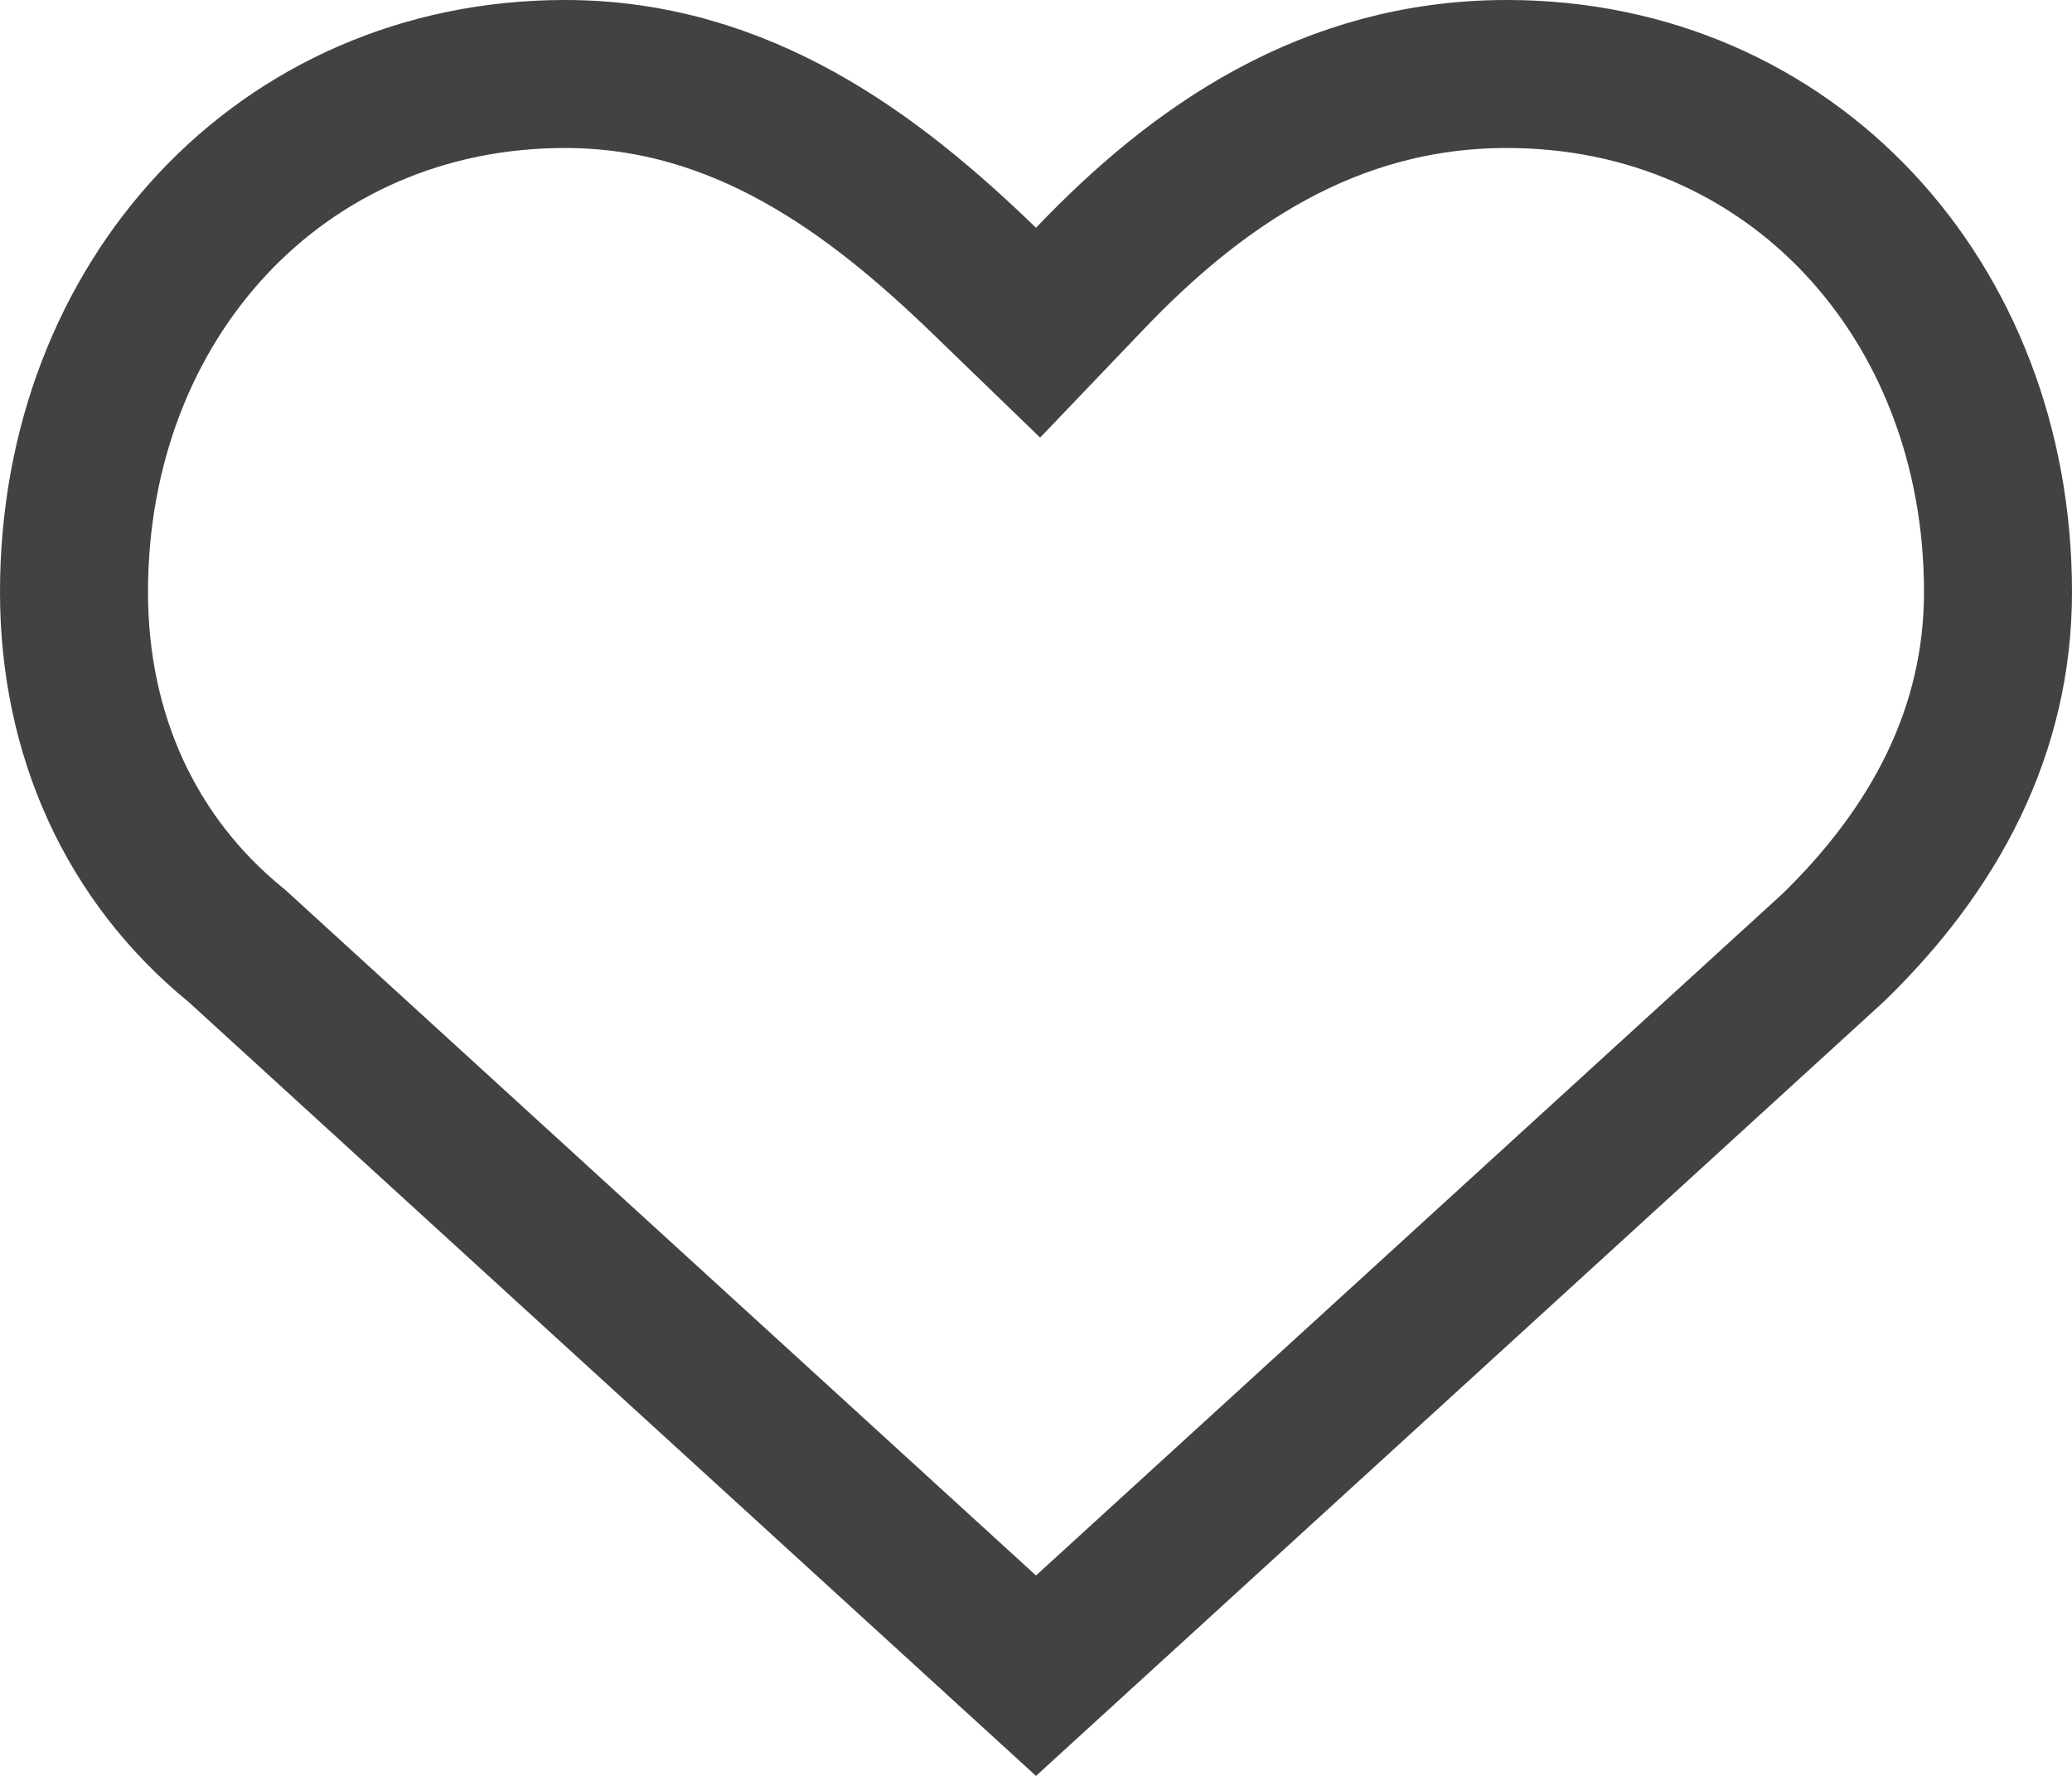
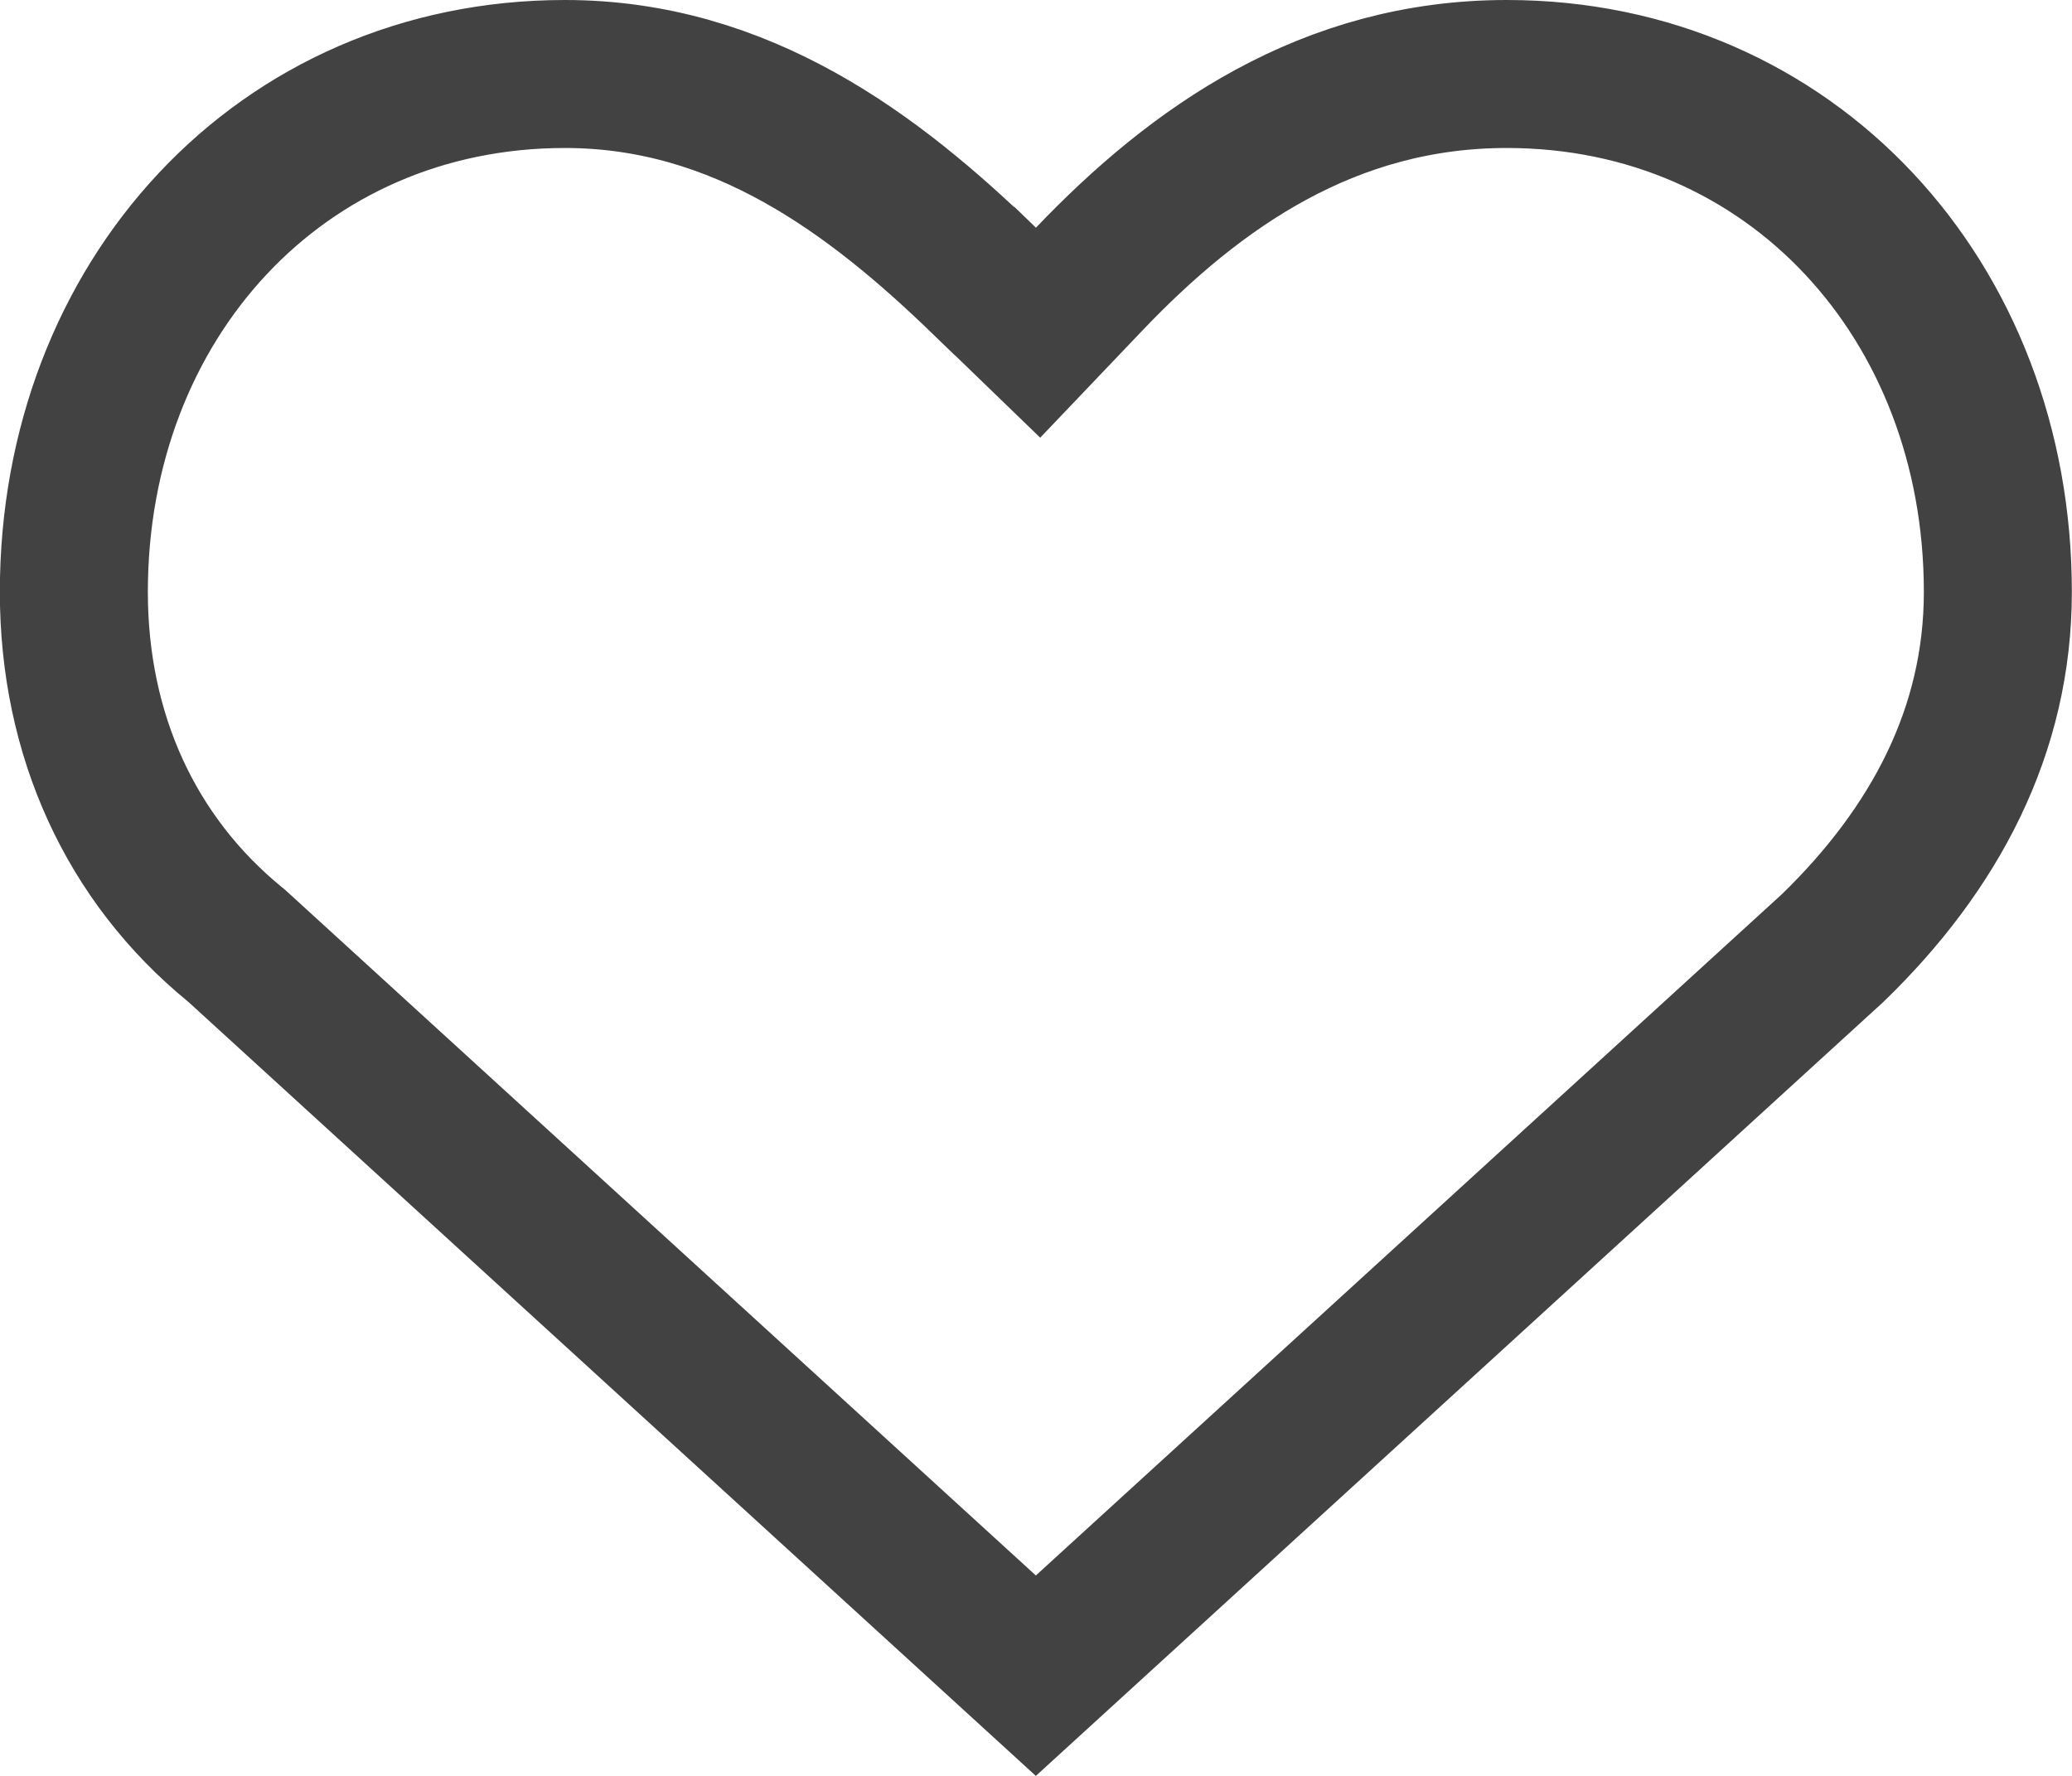
- <svg xmlns="http://www.w3.org/2000/svg" width="14" height="12" viewBox="0 0 14 12" fill="none">
-   <path d="M6.652 1.898L7.014 2.248L7.362 1.884C8.082 1.129 8.978 0.5 10.182 0.5C12.102 0.5 13.5 2.029 13.5 4C13.5 4.937 13.075 5.736 12.385 6.405L7 11.323L1.61 6.4L1.6 6.391L1.589 6.382C0.886 5.806 0.5 4.968 0.5 4C0.5 2.029 1.898 0.5 3.818 0.5C5.013 0.5 5.908 1.178 6.652 1.898Z" stroke="#424242" />
+ <svg xmlns="http://www.w3.org/2000/svg" fill="none" viewBox="0 0 14 12">
+   <path d="m6.652 1.898 0.362 0.35 0.347-0.364c0.721-0.755 1.617-1.384 2.82-1.384 1.92 0 3.318 1.529 3.318 3.5 0 0.937-0.425 1.736-1.115 2.405l-5.385 4.918-5.39-4.923-0.01-0.009-0.011-0.009c-0.704-0.576-1.089-1.415-1.089-2.382 0-1.971 1.398-3.5 3.318-3.5 1.195 0 2.09 0.678 2.834 1.398z" stroke="#424242" />
</svg>
